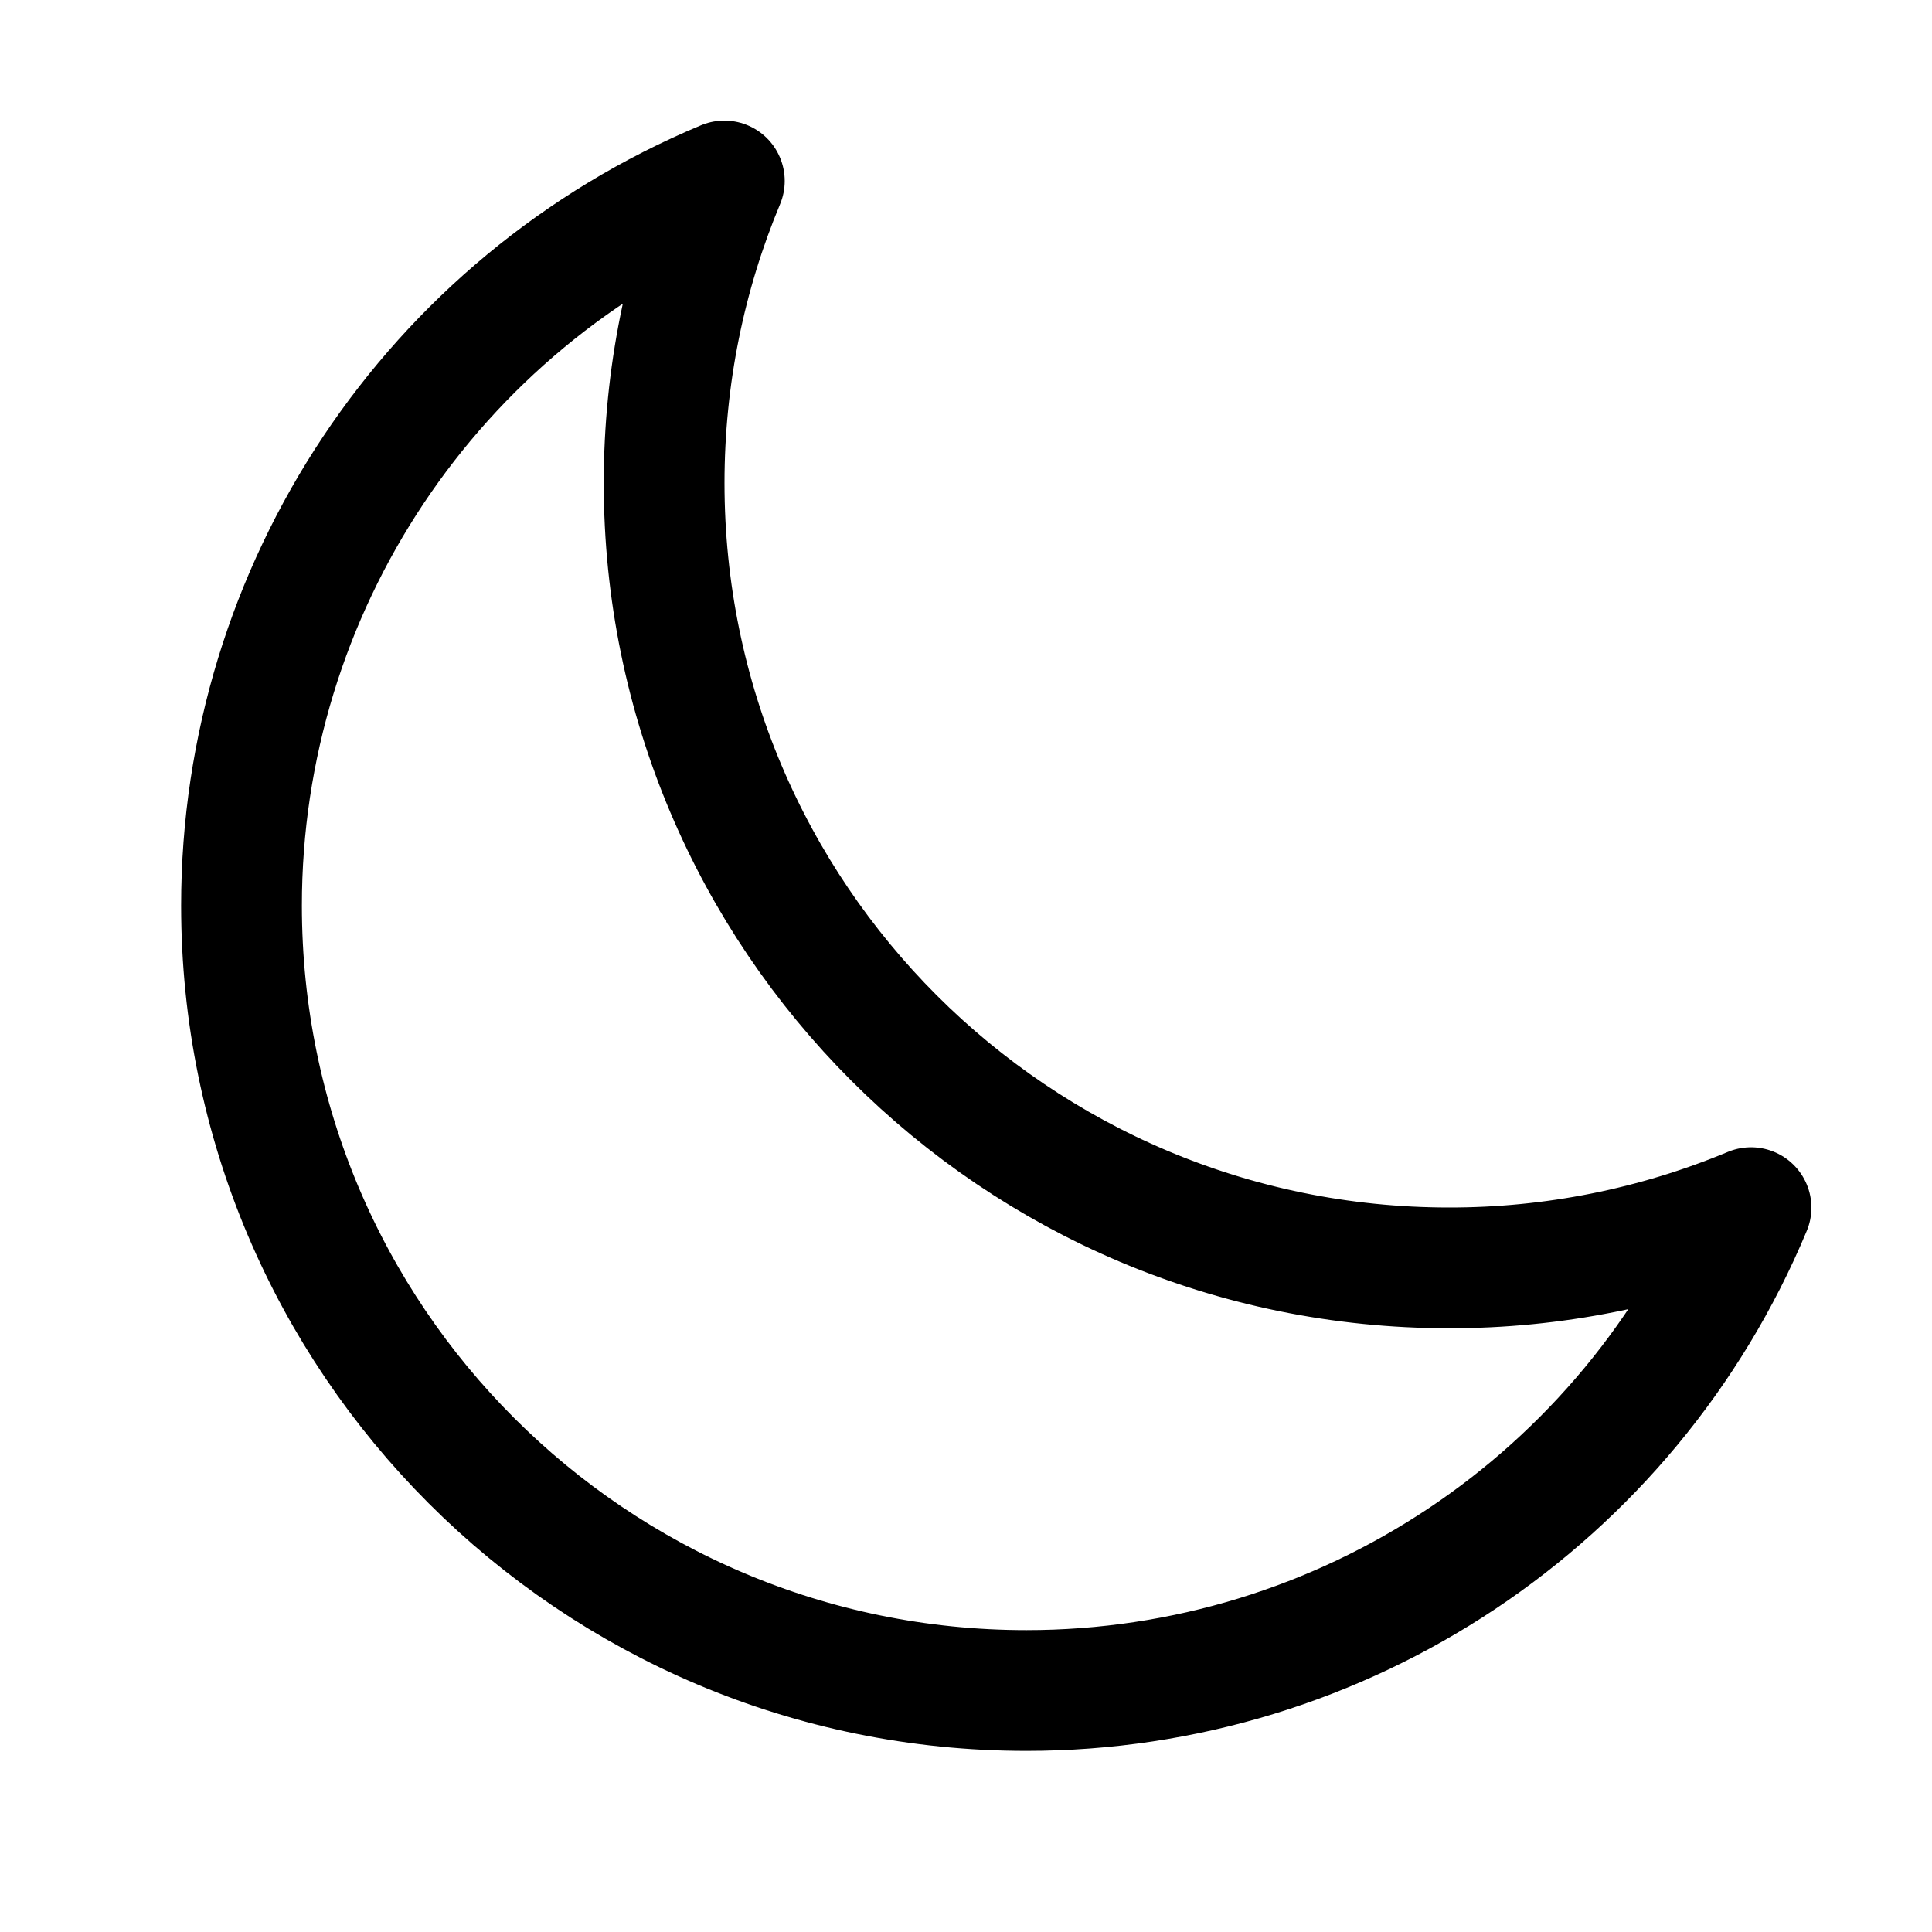
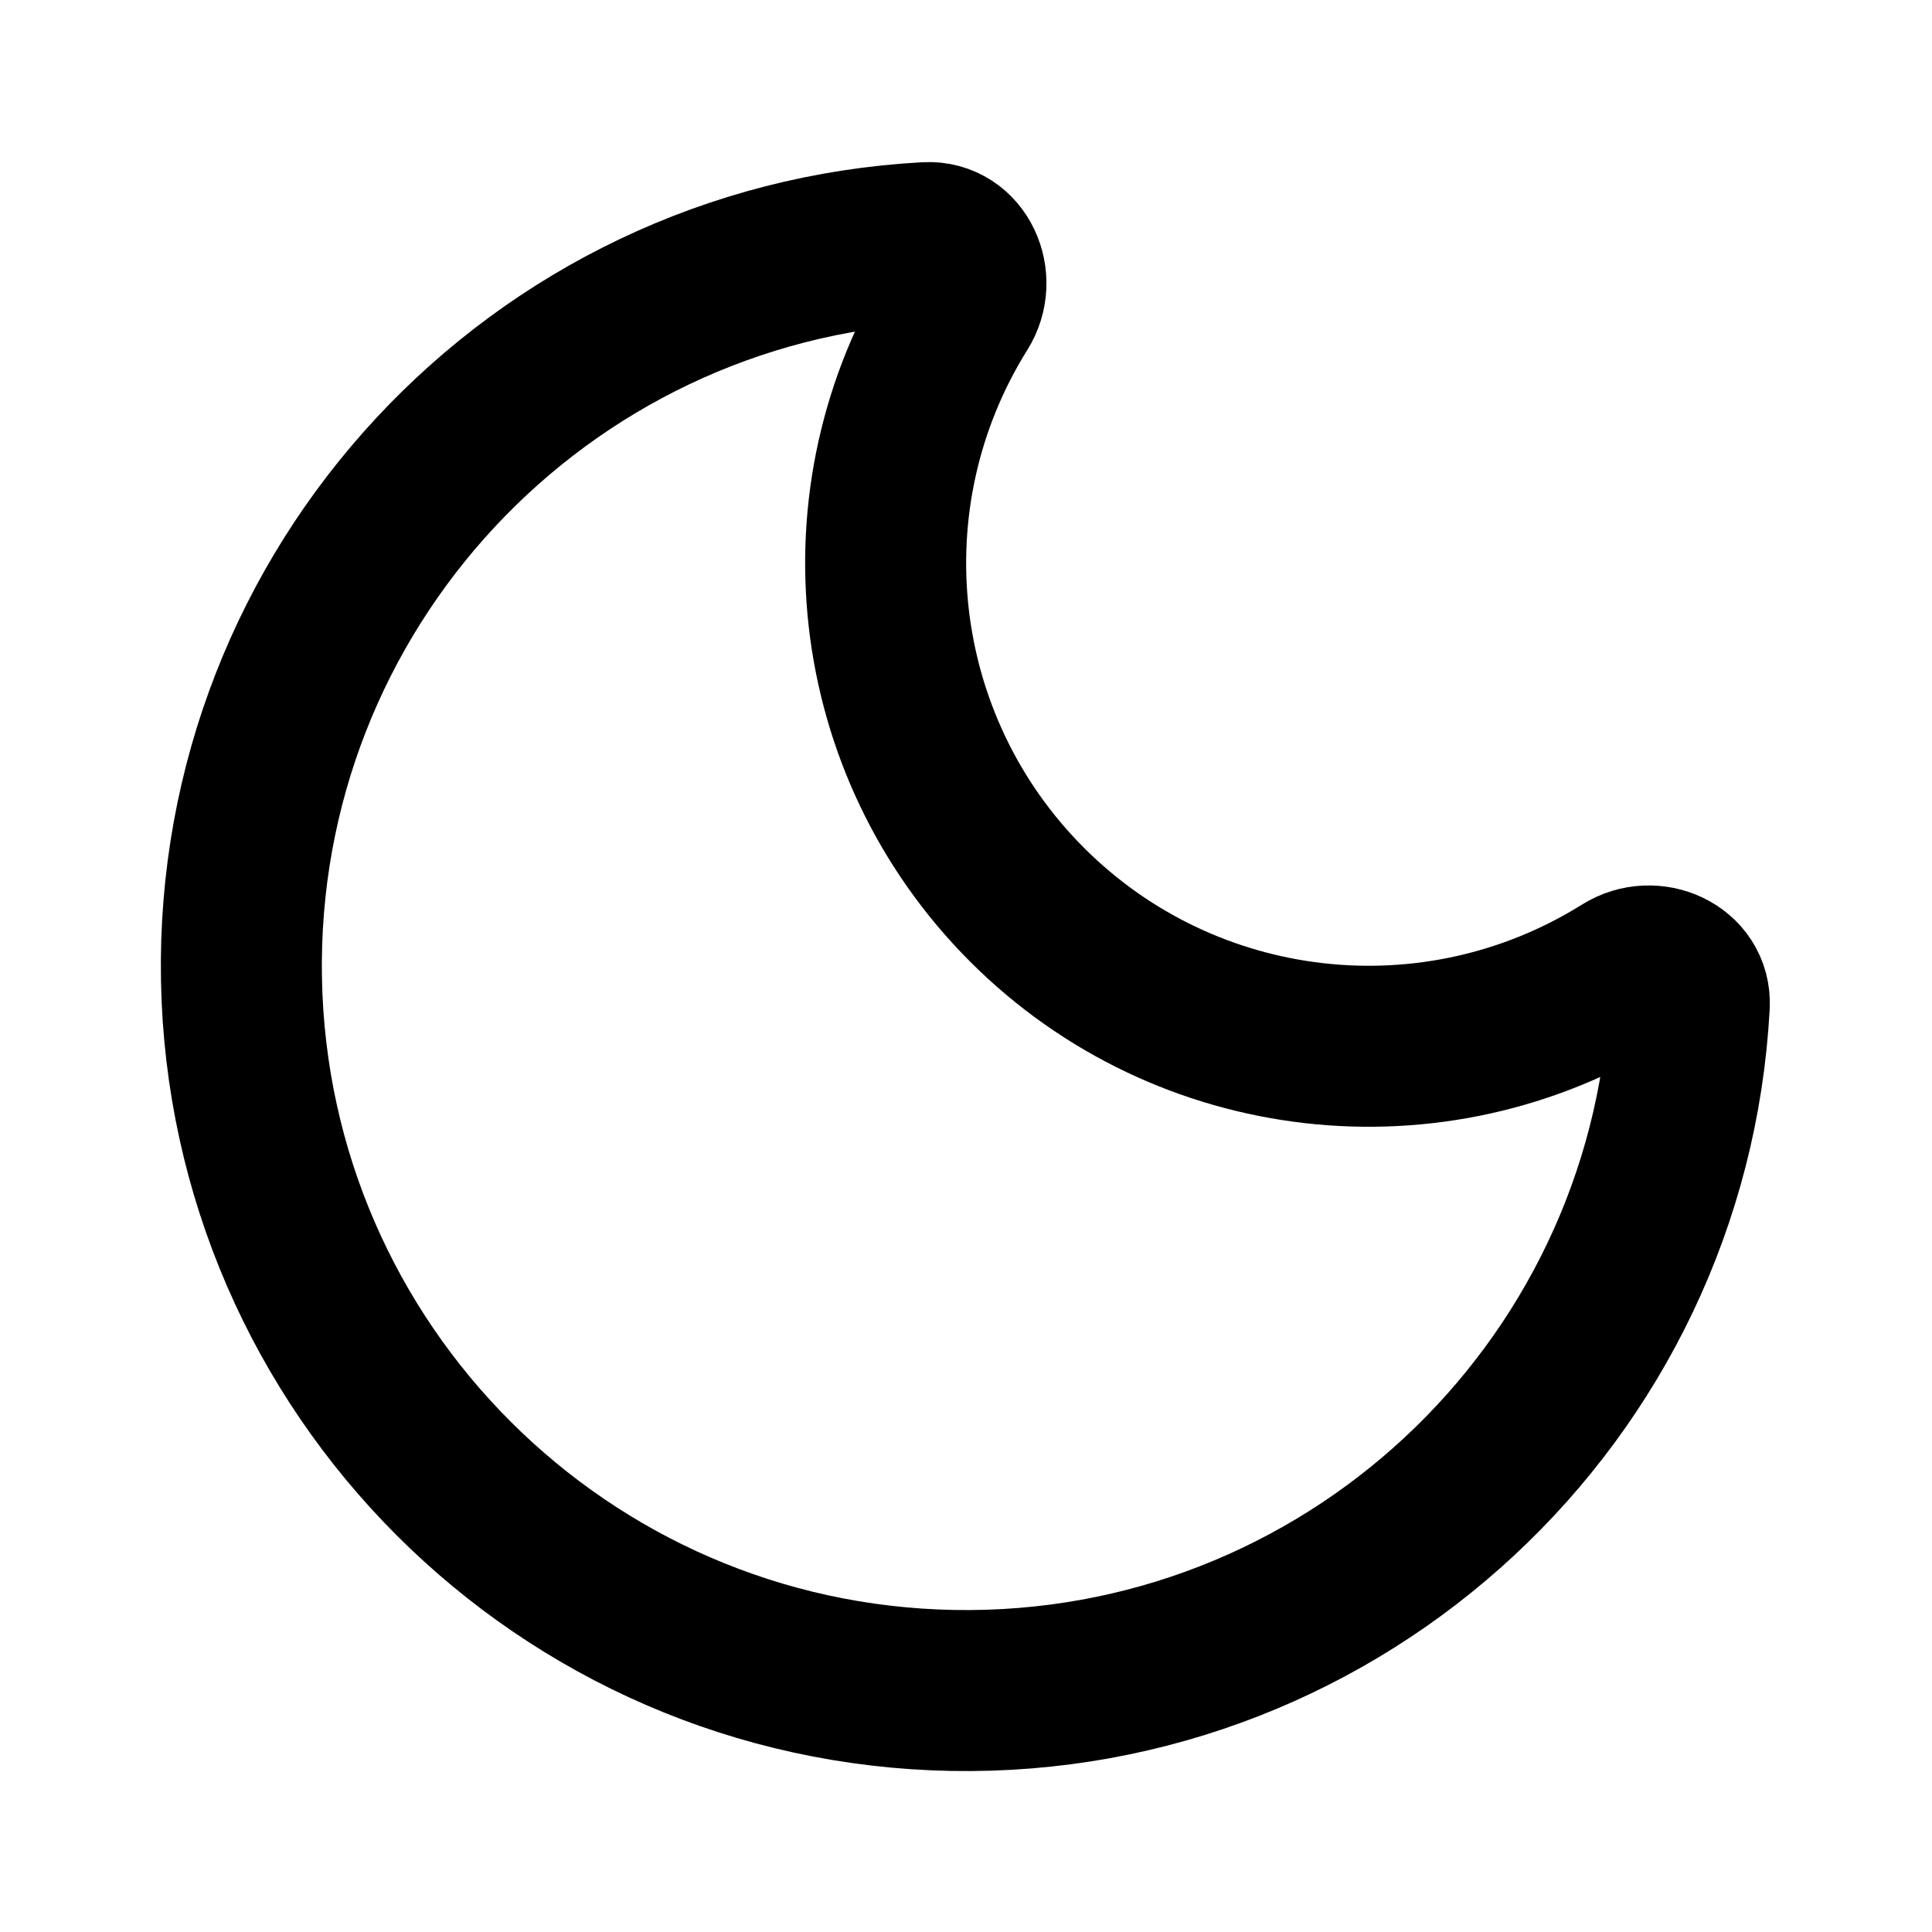
- <svg xmlns="http://www.w3.org/2000/svg" fill="none" viewBox="0 0 24 24" stroke-width="1.5" stroke="currentColor" aria-hidden="true" data-slot="icon">
-   <path stroke-linecap="round" stroke-linejoin="round" d="M21.752 15.002A9.72 9.72 0 0 1 18 15.75c-5.385 0-9.75-4.365-9.75-9.75 0-1.33.266-2.597.748-3.752A9.753 9.753 0 0 0 3 11.25C3 16.635 7.365 21 12.75 21a9.753 9.753 0 0 0 9.002-5.998Z" />
+ <svg xmlns="http://www.w3.org/2000/svg" class="lucide lucide-moon" width="24" height="24" viewBox="0 0 24 24" fill="none" stroke="currentColor" stroke-width="2" stroke-linecap="round" stroke-linejoin="round">
+   <path d="M20.985 12.486a9 9 0 1 1-9.473-9.472c.405-.022.617.46.402.803a6 6 0 0 0 8.268 8.268c.344-.215.825-.004.803.401" />
</svg>
